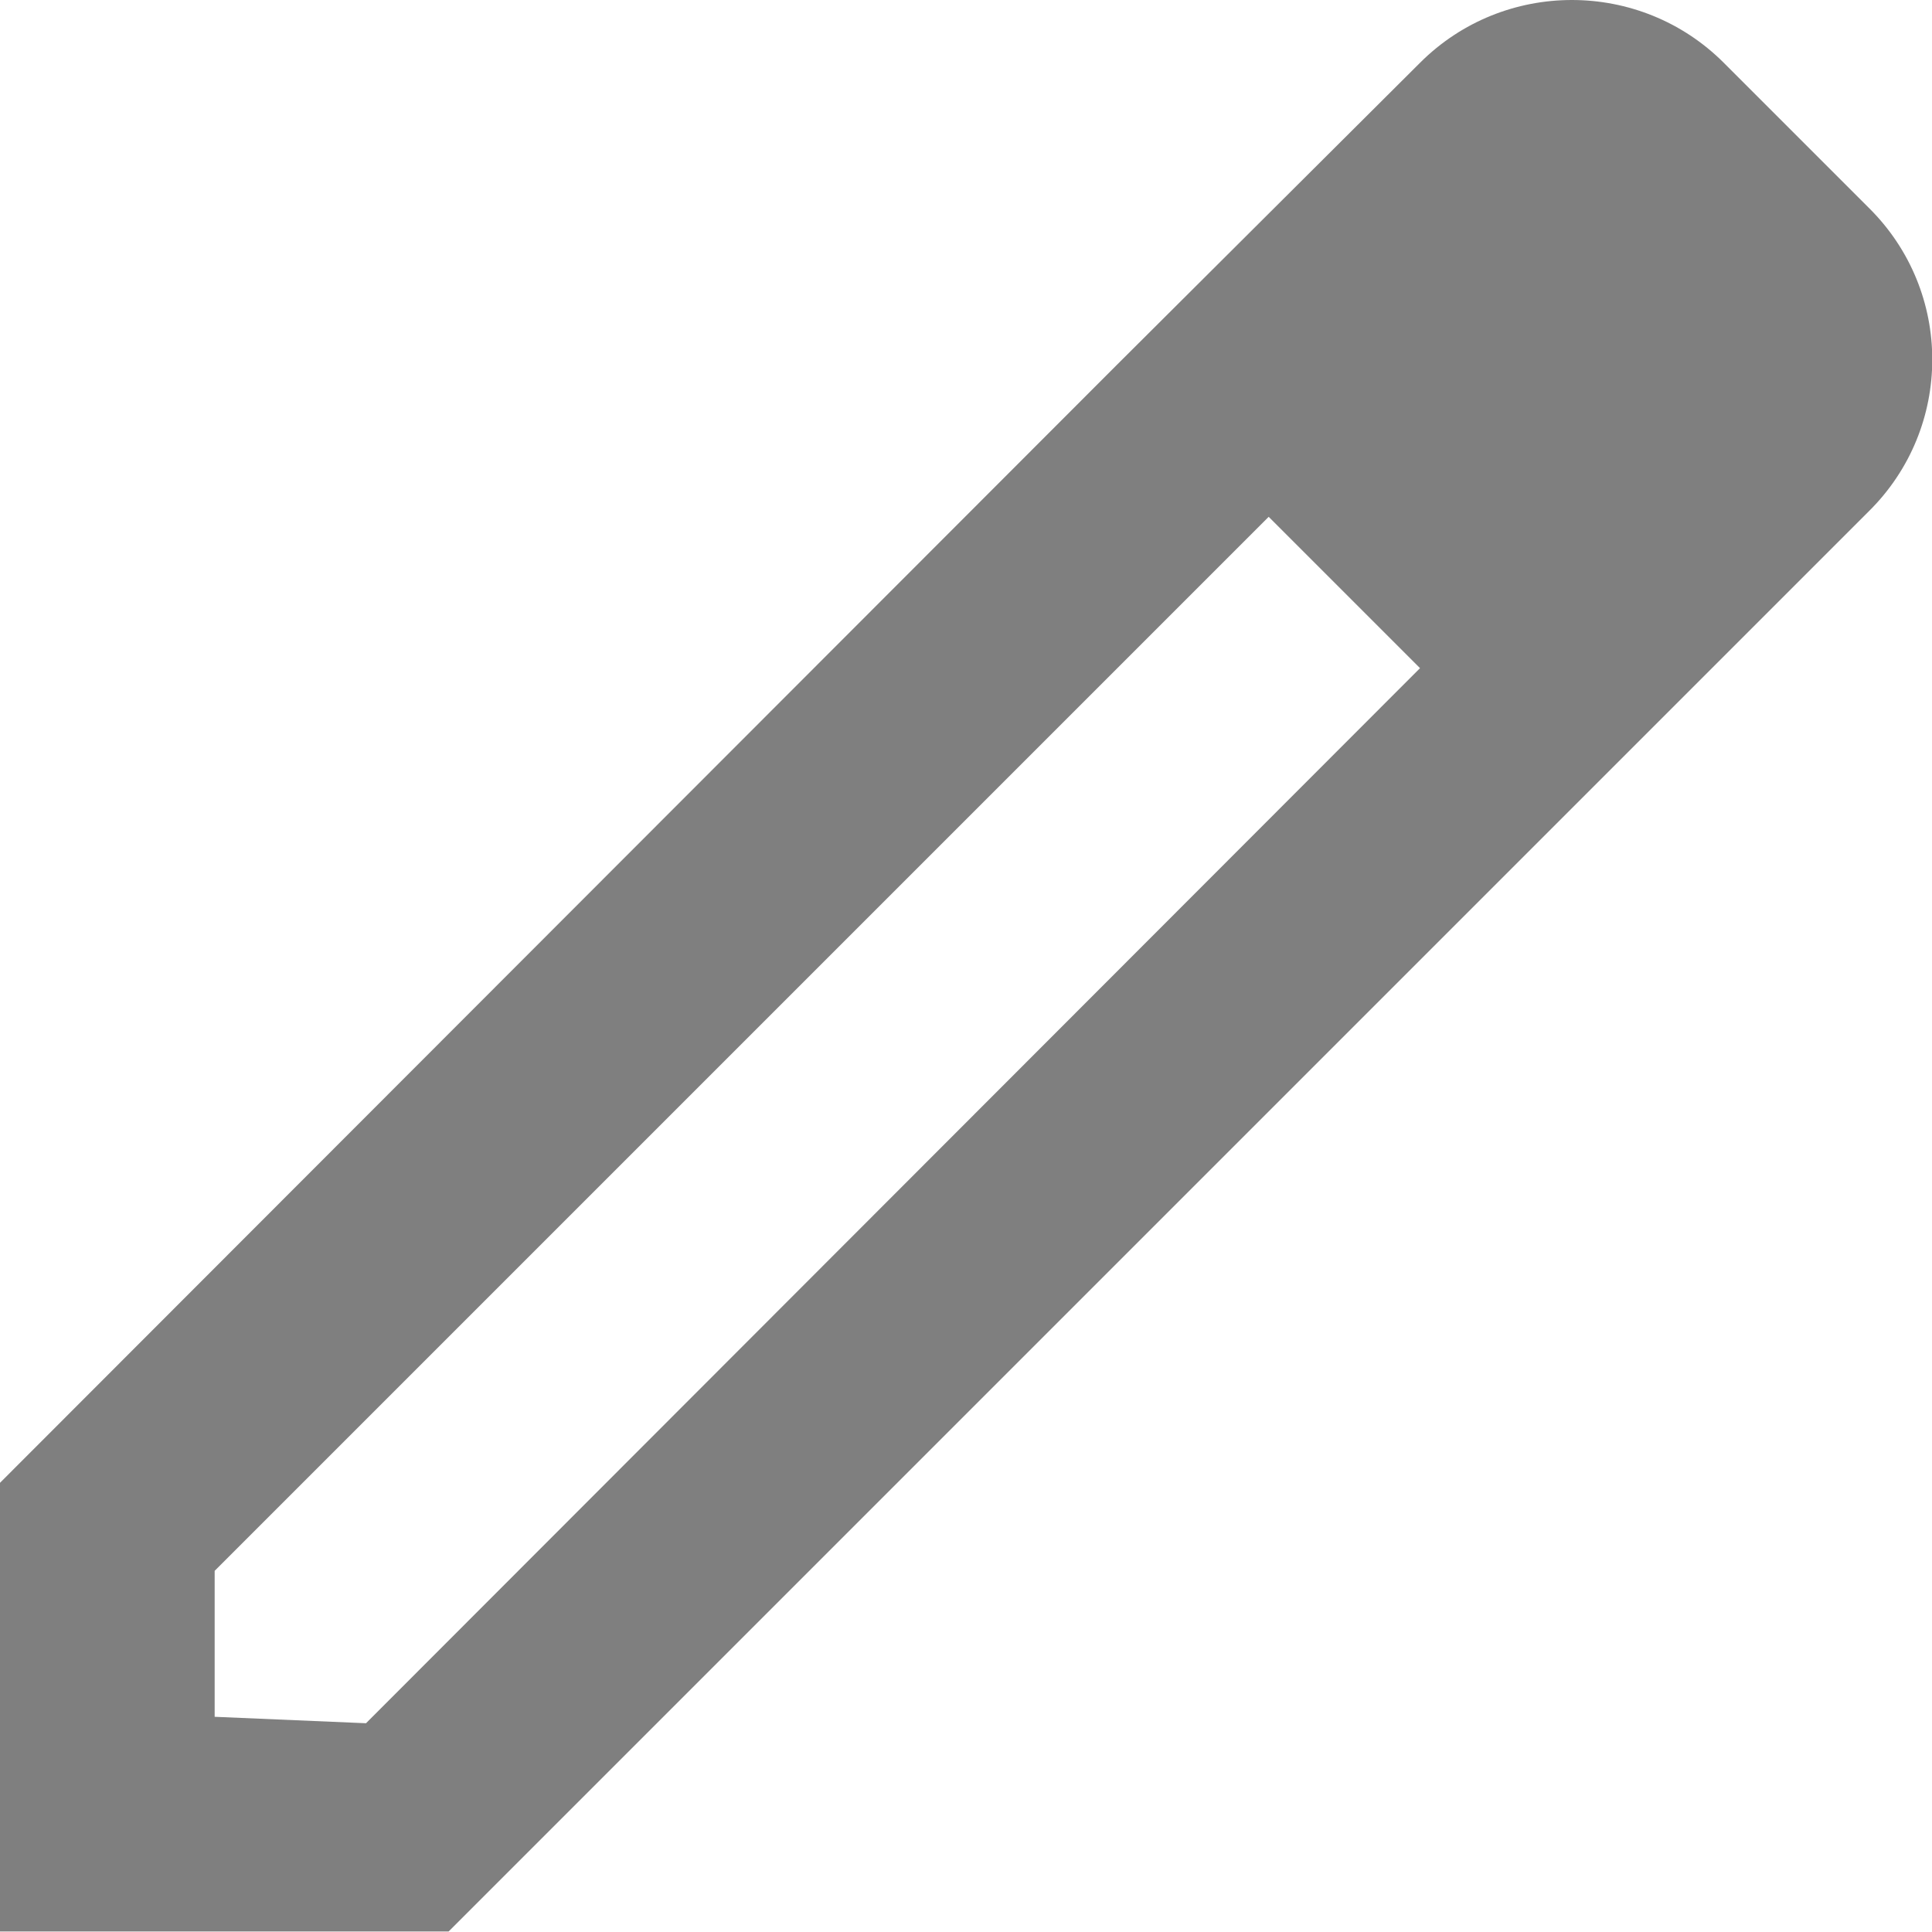
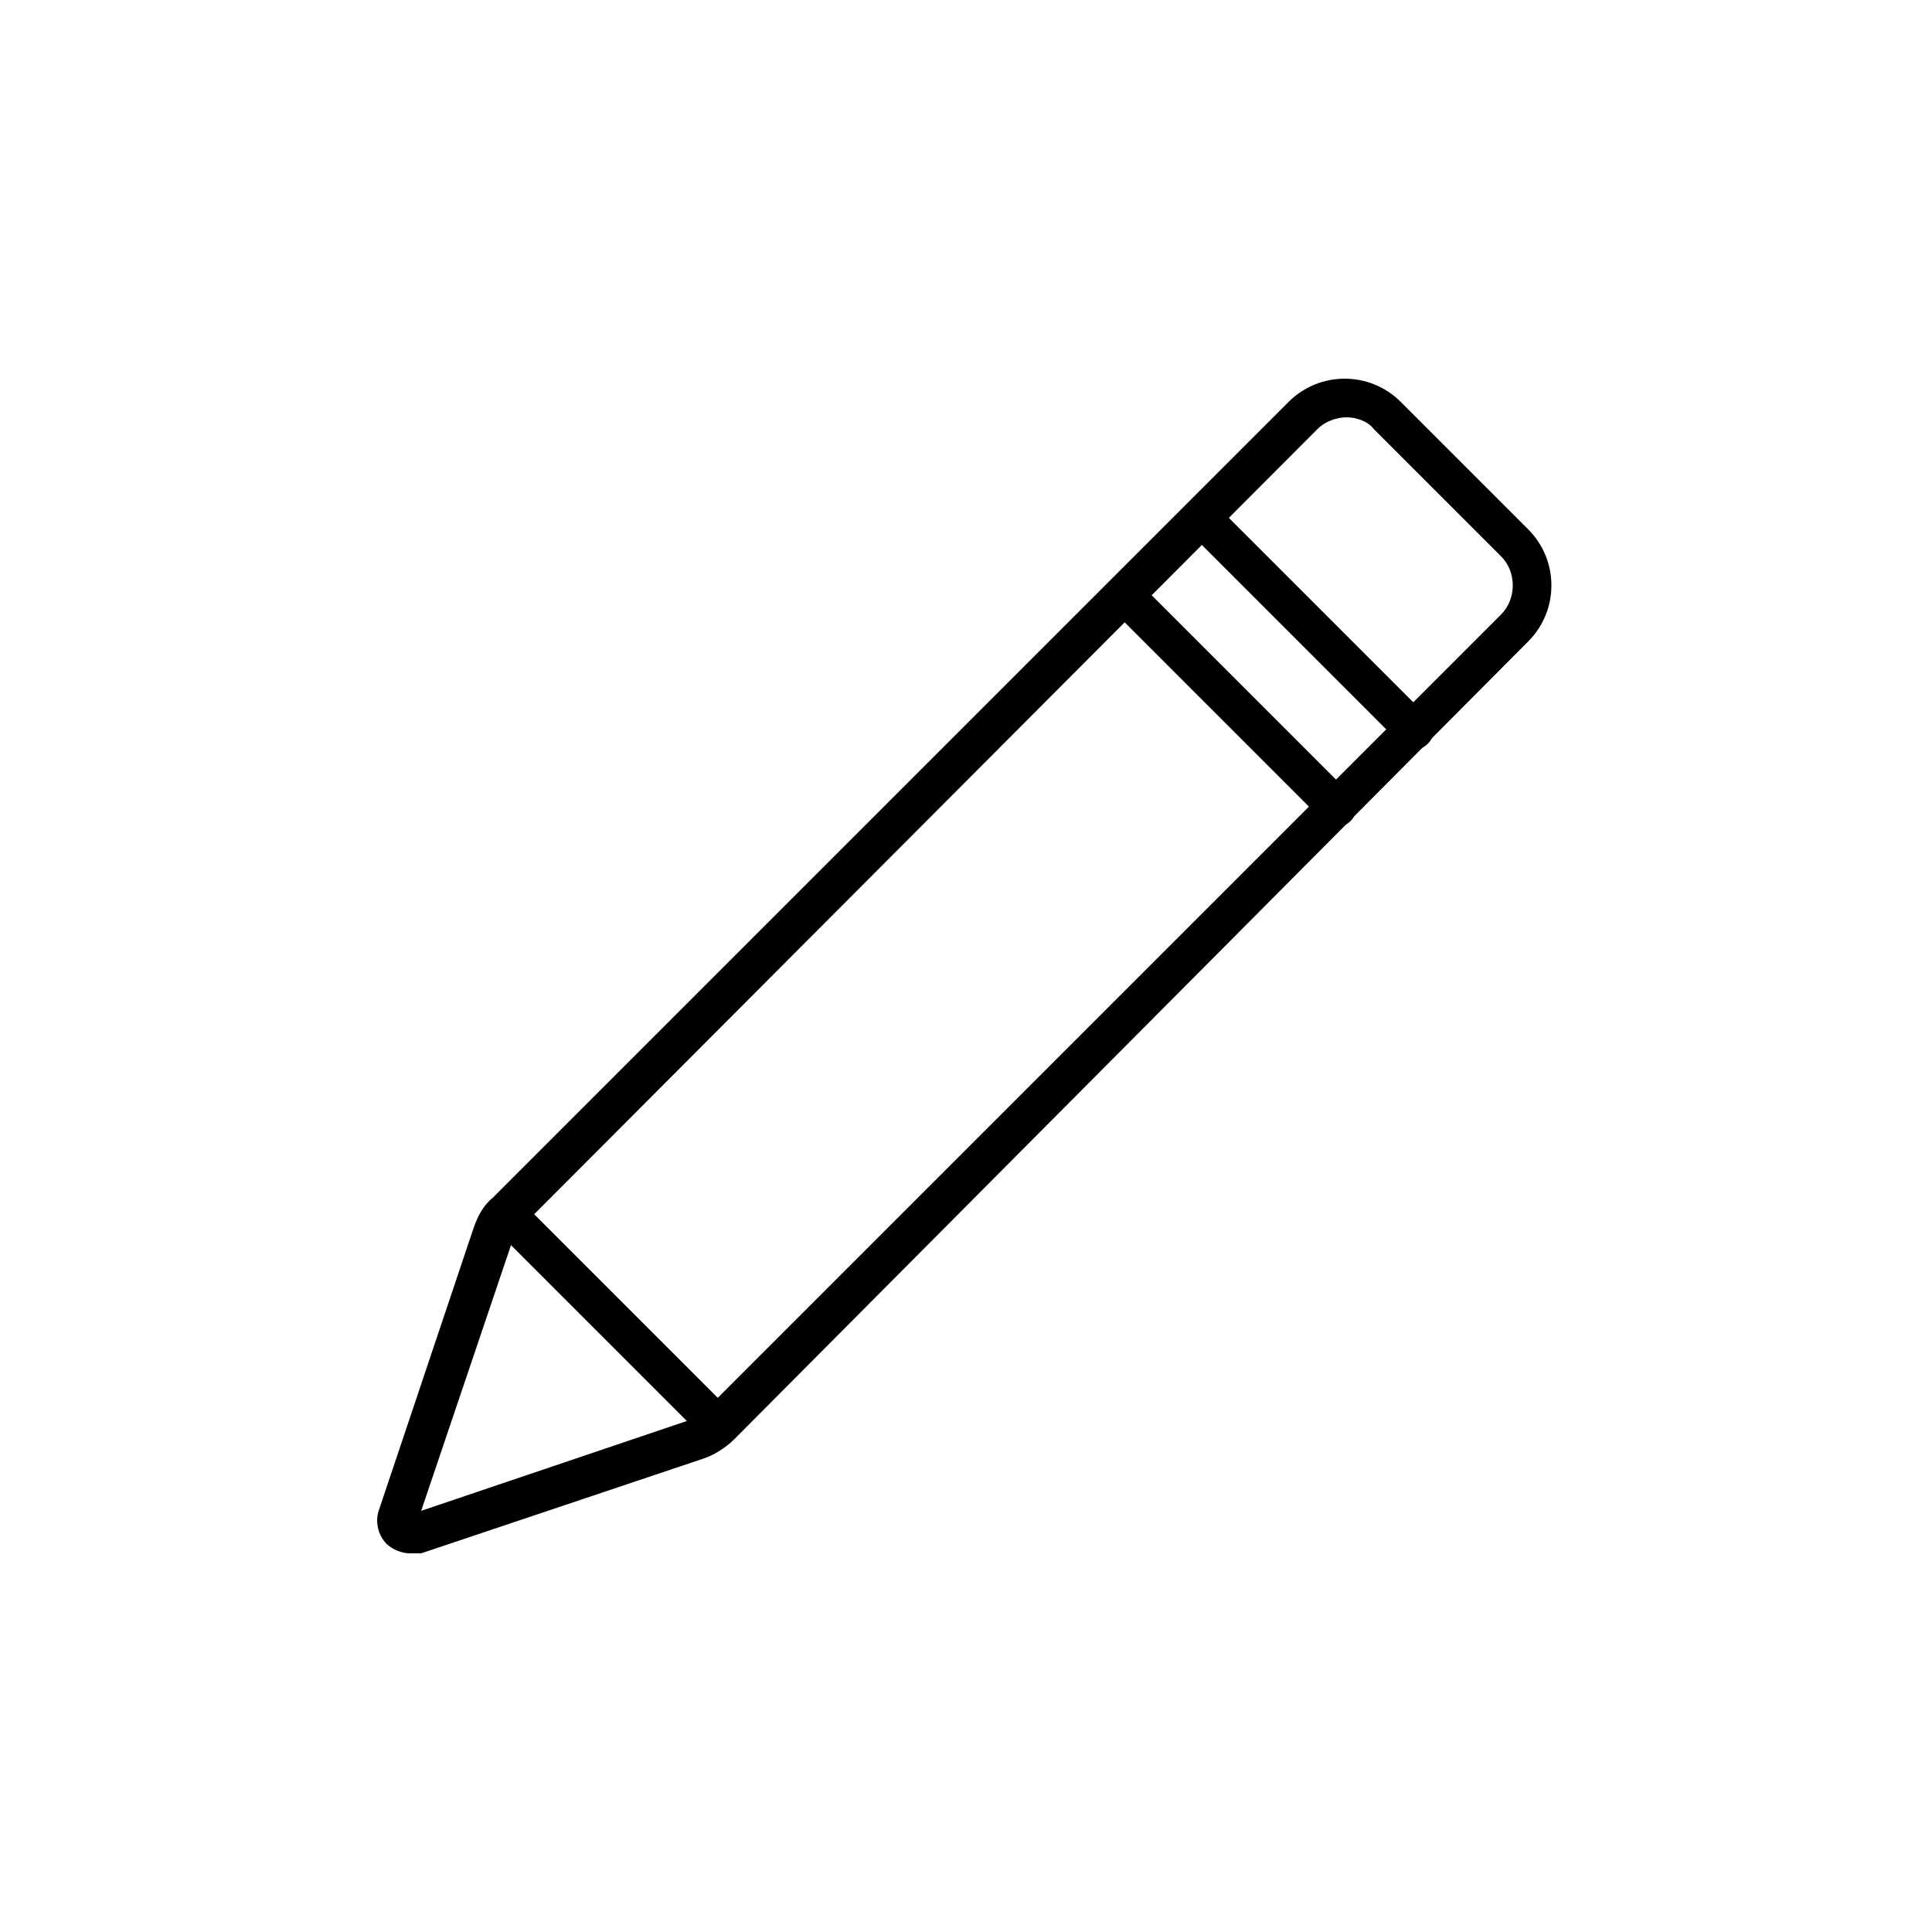
- <svg xmlns="http://www.w3.org/2000/svg" width="18" height="18" viewBox="0 0 18 18" fill="none">
-   <path opacity="0.5" fill-rule="evenodd" clip-rule="evenodd" d="M16.06 0.585L17.41 1.935C18.2 2.715 18.2 3.985 17.41 4.765L4.18 17.995H0V13.815L10.4 3.405L13.23 0.585C14.01 -0.195 15.28 -0.195 16.06 0.585ZM2 15.995L3.41 16.055L13.23 6.225L11.82 4.815L2 14.635V15.995Z" fill="black" />
+ <svg xmlns="http://www.w3.org/2000/svg" id="Layer_1" style="enable-background:new 0 0 100 100;" version="1.1" viewBox="0 0 100 100" xml:space="preserve">
+   <g>
+     <path d="M21.2,80.4c-0.4,0-0.9-0.2-1.2-0.5c-0.4-0.4-0.6-1.1-0.4-1.7l4.9-14.6c0.2-0.6,0.5-1.2,1-1.6l41.2-41.2   c1.6-1.6,4.2-1.6,5.8,0l6.6,6.6c1.6,1.6,1.6,4.2,0,5.8L38,74.5c-0.4,0.4-1,0.8-1.6,1l-14.6,4.9C21.6,80.4,21.4,80.4,21.2,80.4z    M69.7,21.6c-0.5,0-1.1,0.2-1.5,0.6L27,63.5c-0.2,0.2-0.4,0.5-0.5,0.8l-4.7,13.9l13.9-4.7c0.3-0.1,0.6-0.3,0.8-0.5l41.2-41.2   c0.8-0.8,0.8-2.2,0-3l-6.6-6.6C70.8,21.8,70.2,21.6,69.7,21.6z" />
+   </g>
+   <g>
+     <path d="M69.2,42.8c-0.3,0-0.5-0.1-0.7-0.3l-11-11c-0.4-0.4-0.4-1,0-1.4s1-0.4,1.4,0l11,11c0.4,0.4,0.4,1,0,1.4   C69.7,42.7,69.4,42.8,69.2,42.8z" />
+   </g>
+   <g>
+     <path d="M73.2,38.8c-0.3,0-0.5-0.1-0.7-0.3l-11-11c-0.4-0.4-0.4-1,0-1.4s1-0.4,1.4,0l11,11c0.4,0.4,0.4,1,0,1.4   C73.7,38.7,73.4,38.8,73.2,38.8z" />
+   </g>
+   <g>
+     <path d="M37.2,74.8c-0.3,0-0.5-0.1-0.7-0.3l-11-11c-0.4-0.4-0.4-1,0-1.4s1-0.4,1.4,0l11,11c0.4,0.4,0.4,1,0,1.4   C37.7,74.7,37.4,74.8,37.2,74.8z" />
+   </g>
</svg>
